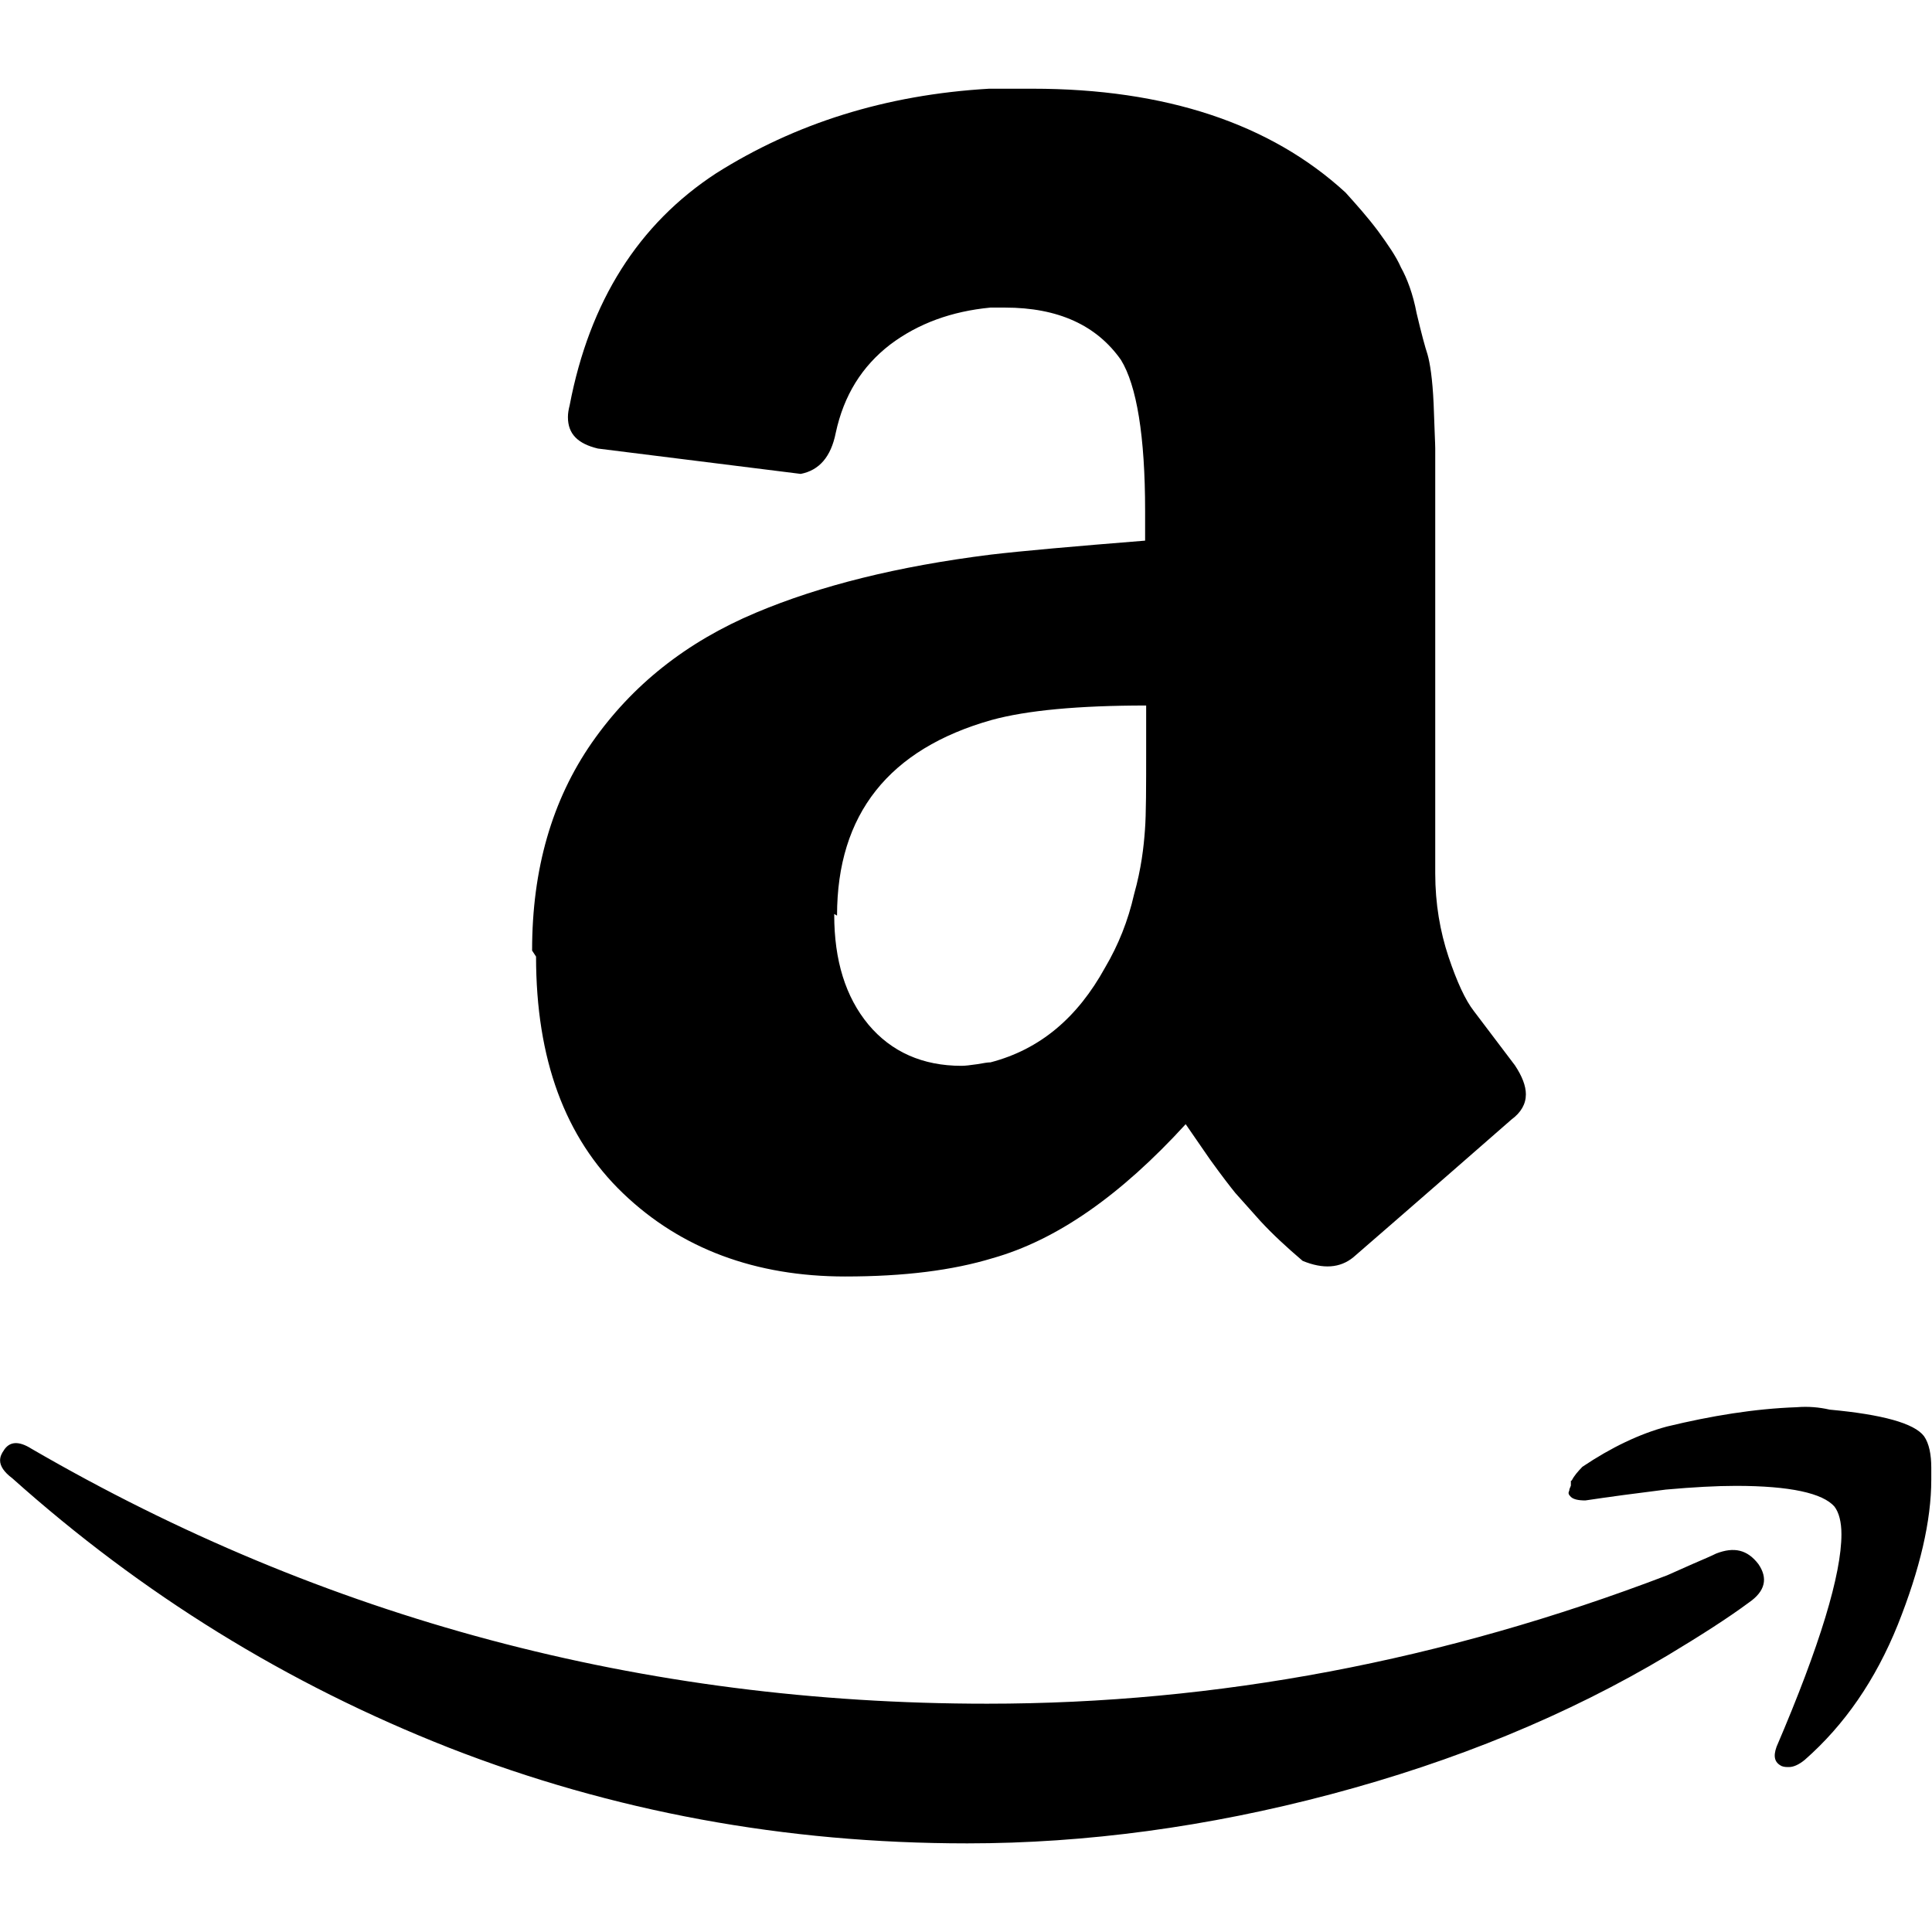
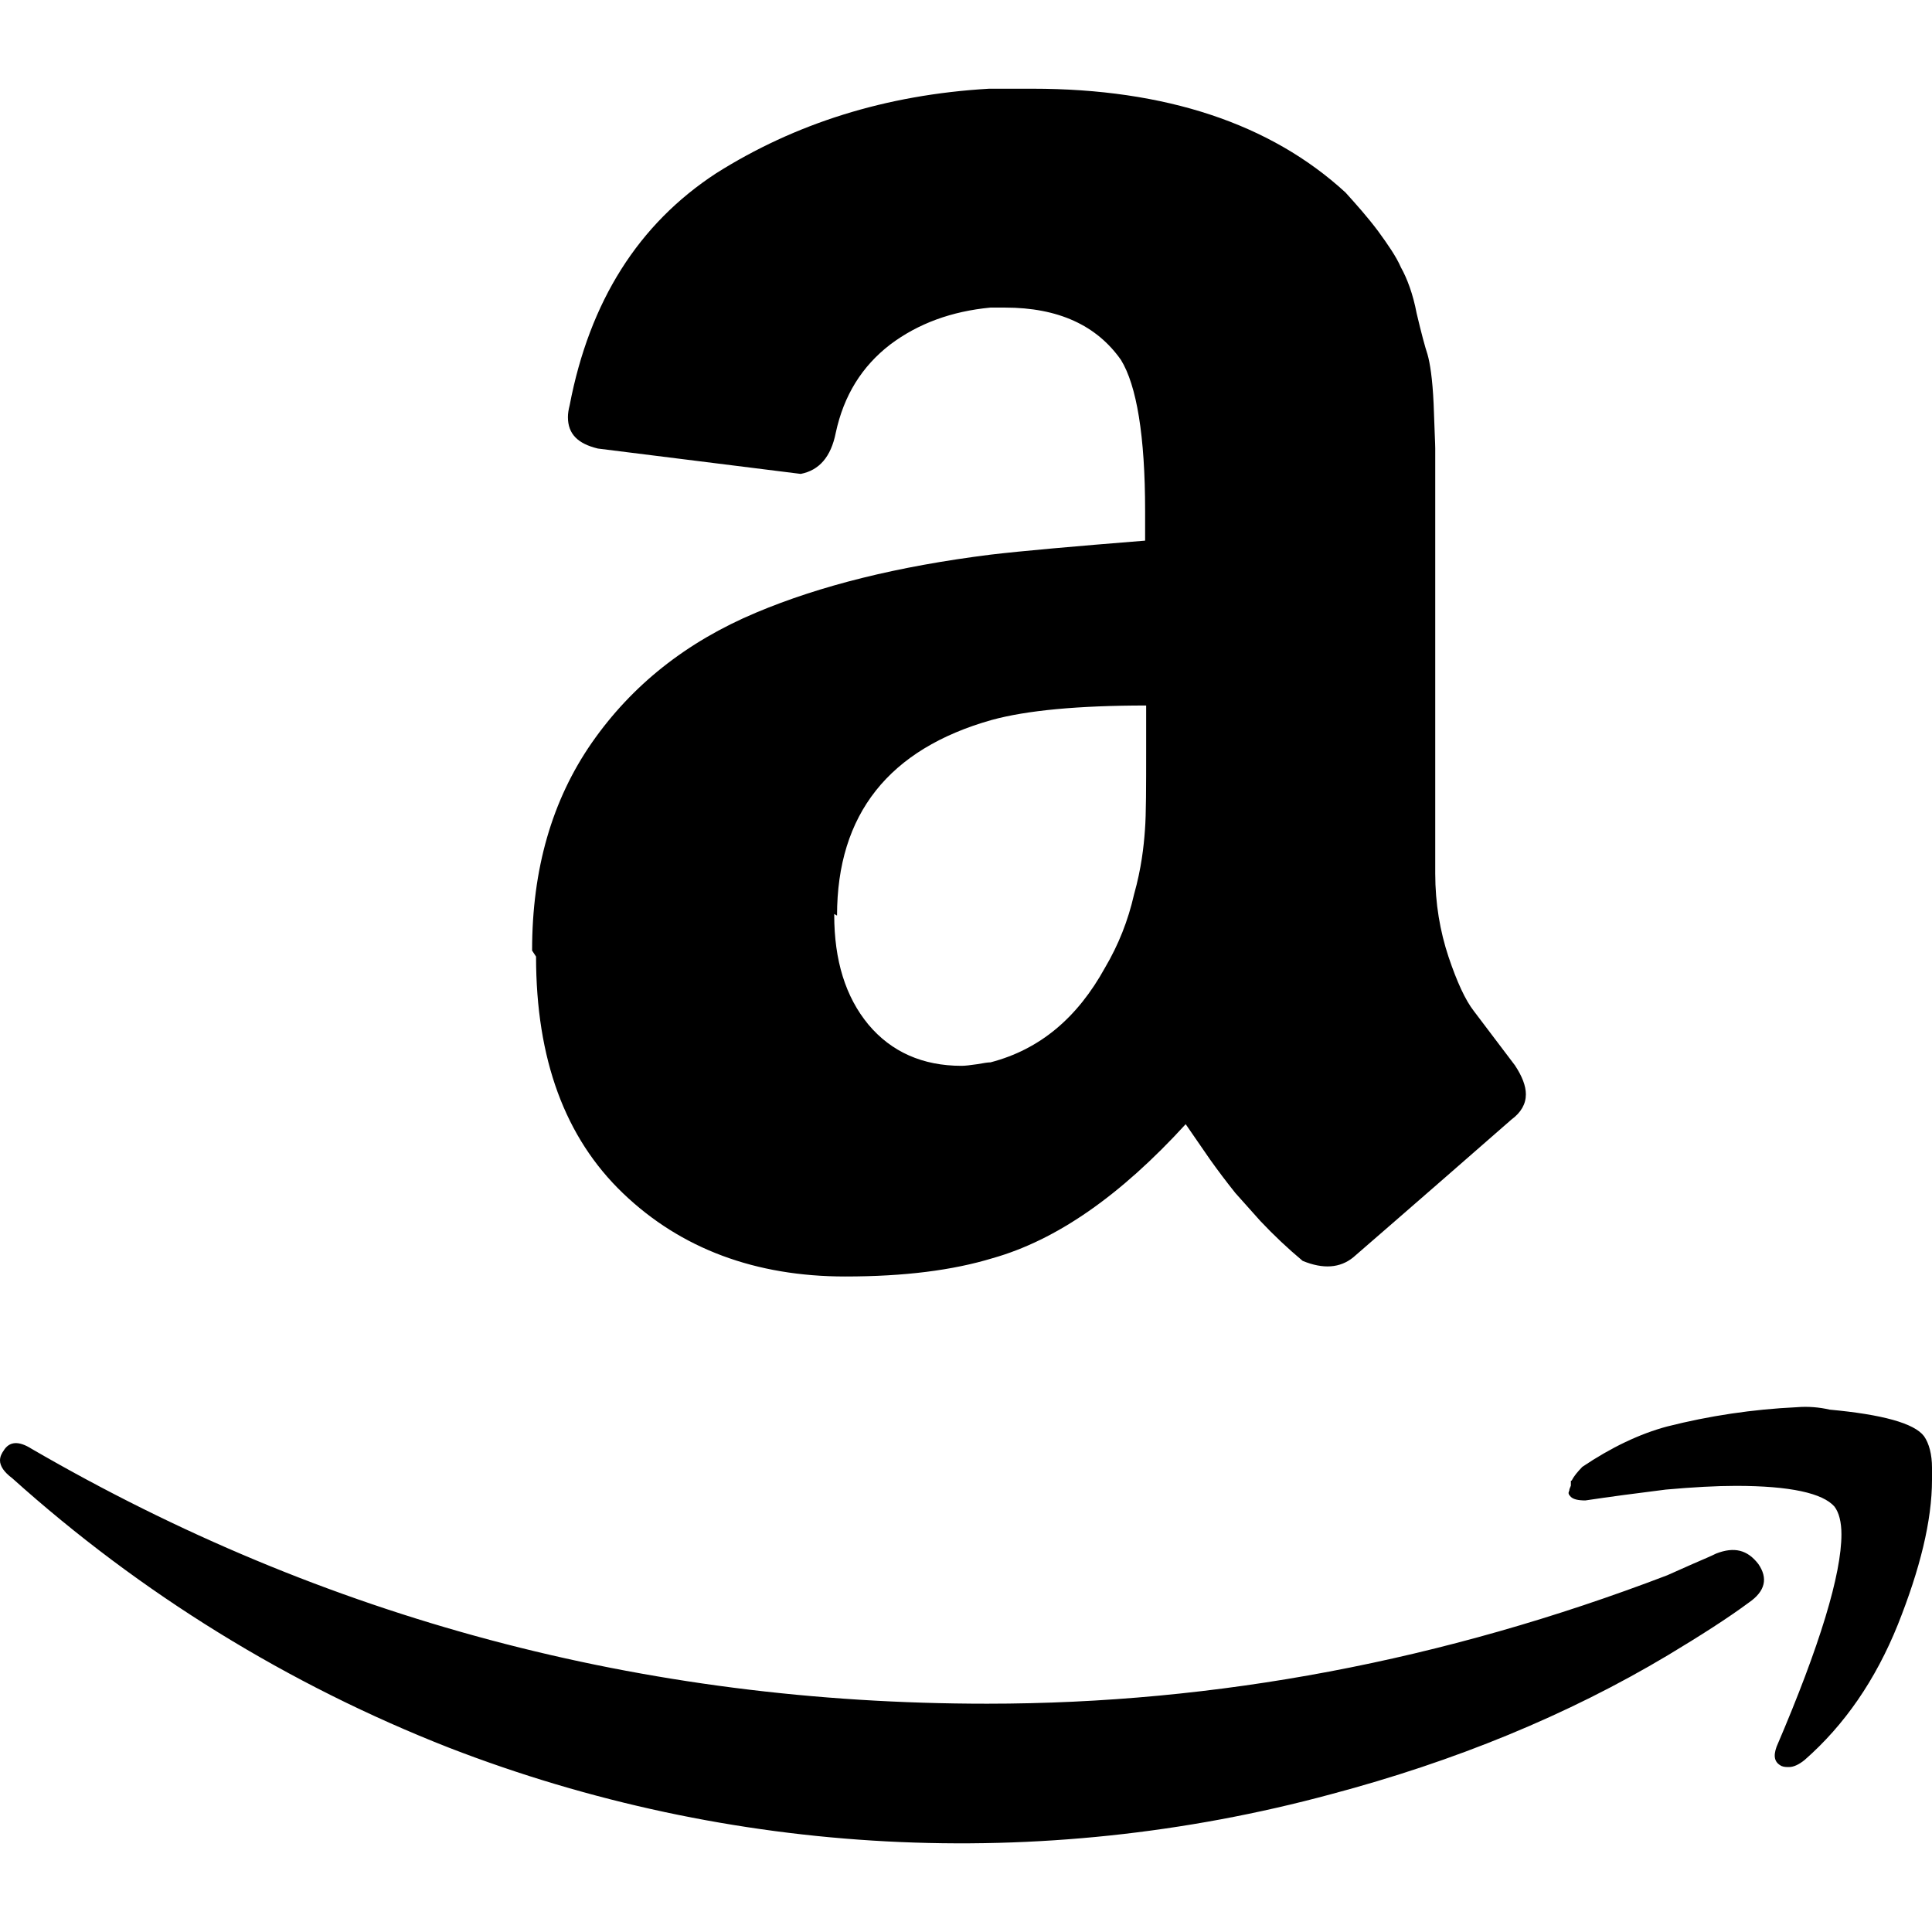
<svg xmlns="http://www.w3.org/2000/svg" role="img" viewBox="0 0 24 24">
-   <path d="M.045 18.02c.072-.116.187-.124.348-.022 3.636 2.11 7.594 3.166 11.87 3.166 2.852 0 5.668-.533 8.447-1.595l.315-.14c.138-.06.234-.1.293-.13.226-.088.39-.046.525.13.12.174.09.336-.12.48-.256.19-.6.41-1.006.654-1.244.743-2.64 1.316-4.185 1.726-1.53.406-3.045.61-4.516.61-2.265 0-4.41-.396-6.435-1.187-2.02-.794-3.82-1.91-5.43-3.35-.1-.074-.15-.15-.15-.22 0-.047.02-.09.05-.13zm6.565-6.218c0-1.005.247-1.863.743-2.577.495-.71 1.17-1.25 2.04-1.615.796-.335 1.756-.575 2.912-.72.39-.046 1.033-.103 1.92-.174v-.37c0-.93-.105-1.558-.3-1.875-.302-.43-.78-.65-1.44-.65h-.182c-.48.046-.896.196-1.246.46-.35.27-.575.63-.675 1.096-.06.3-.206.465-.435.51l-2.52-.315c-.248-.06-.372-.18-.372-.39 0-.046.007-.09.022-.15.247-1.29.855-2.25 1.82-2.88.976-.616 2.1-.975 3.39-1.05h.54c1.65 0 2.957.434 3.888 1.29.135.15.27.3.405.48.12.165.224.314.283.45.075.134.15.33.195.57.06.254.105.42.135.51.03.104.062.3.076.615.01.313.02.493.02.553v5.28c0 .376.06.72.165 1.036.105.313.21.54.315.674l.51.674c.09.136.136.256.136.36 0 .12-.06.226-.18.314-1.2 1.05-1.86 1.62-1.963 1.71-.165.135-.375.15-.63.045-.195-.166-.375-.332-.526-.496l-.31-.347c-.06-.074-.166-.21-.317-.42l-.3-.435c-.81.886-1.603 1.44-2.4 1.665-.494.15-1.093.227-1.83.227-1.11 0-2.04-.343-2.76-1.034-.72-.69-1.08-1.665-1.08-2.94l-.05-.076zm3.753-.438c0 .566.14 1.02.425 1.364.285.34.675.512 1.155.512.045 0 .106-.007.195-.02.09-.016.134-.023.166-.023.614-.16 1.08-.553 1.424-1.178.165-.28.285-.58.36-.91.09-.32.12-.59.135-.8.015-.195.015-.54.015-1.005v-.54c-.84 0-1.484.06-1.92.18-1.275.36-1.92 1.17-1.92 2.43l-.035-.02zm9.162 7.027c.03-.06.075-.11.132-.17.362-.243.714-.41 1.05-.5.55-.133 1.09-.222 1.612-.24.14-.012.28 0 .41.03.65.06 1.05.168 1.172.33.063.09.09.228.09.39v.15c0 .51-.14 1.11-.415 1.8-.278.69-.664 1.248-1.156 1.68-.073.06-.14.09-.197.09-.03 0-.06 0-.09-.012-.09-.044-.107-.12-.064-.24.54-1.26.806-2.143.806-2.64 0-.15-.03-.27-.087-.344-.145-.166-.55-.257-1.224-.257-.243 0-.533.016-.87.046-.363.045-.7.09-1 .135-.09 0-.148-.014-.18-.044-.03-.03-.036-.047-.02-.077 0-.017.006-.03.02-.063v-.06z" />
+   <path d="M.045 18.02c.072-.116.187-.124.348-.022 3.636 2.11 7.594 3.166 11.87 3.166 2.852 0 5.668-.533 8.447-1.595l.315-.14c.138-.06.234-.1.293-.13.226-.088.39-.046.525.13.12.174.09.336-.12.48-.256.19-.6.41-1.006.654-1.244.743-2.64 1.316-4.185 1.726a17.617 17.617 0 01-10.951-.577 17.88 17.88 0 01-5.43-3.35c-.1-.074-.151-.15-.151-.22 0-.047.021-.09.051-.13zm6.565-6.218c0-1.005.247-1.863.743-2.577.495-.71 1.17-1.25 2.04-1.615.796-.335 1.756-.575 2.912-.72.39-.046 1.033-.103 1.92-.174v-.37c0-.93-.105-1.558-.3-1.875-.302-.43-.78-.65-1.44-.65h-.182c-.48.046-.896.196-1.246.46-.35.27-.575.63-.675 1.096-.06.3-.206.465-.435.51l-2.52-.315c-.248-.06-.372-.18-.372-.39 0-.046.007-.09.022-.15.247-1.29.855-2.25 1.82-2.88.976-.616 2.1-.975 3.39-1.05h.54c1.65 0 2.957.434 3.888 1.29.135.15.27.3.405.48.12.165.224.314.283.45.075.134.15.33.195.57.06.254.105.42.135.51.03.104.062.3.076.615.01.313.02.493.02.553v5.28c0 .376.06.72.165 1.036.105.313.21.54.315.674l.51.674c.09.136.136.256.136.36 0 .12-.06.226-.18.314-1.2 1.05-1.86 1.62-1.963 1.71-.165.135-.375.15-.63.045a6.062 6.062 0 01-.526-.496l-.31-.347a9.391 9.391 0 01-.317-.42l-.3-.435c-.81.886-1.603 1.44-2.4 1.665-.494.15-1.093.227-1.83.227-1.11 0-2.04-.343-2.76-1.034-.72-.69-1.08-1.665-1.08-2.94l-.05-.076zm3.753-.438c0 .566.14 1.02.425 1.364.285.34.675.512 1.155.512.045 0 .106-.007.195-.02.09-.016.134-.023.166-.023.614-.16 1.08-.553 1.424-1.178.165-.28.285-.58.36-.91.09-.32.12-.59.135-.8.015-.195.015-.54.015-1.005v-.54c-.84 0-1.484.06-1.92.18-1.275.36-1.92 1.17-1.92 2.43l-.035-.02zm9.162 7.027c.03-.06.075-.11.132-.17.362-.243.714-.41 1.05-.5a8.094 8.094 0 011.612-.24c.14-.012.28 0 .41.03.65.06 1.05.168 1.172.33.063.09.099.228.099.39v.15c0 .51-.149 1.11-.424 1.8-.278.69-.664 1.248-1.156 1.68-.073.06-.14.09-.197.09-.03 0-.06 0-.09-.012-.09-.044-.107-.12-.064-.24.54-1.26.806-2.143.806-2.64 0-.15-.03-.27-.087-.344-.145-.166-.55-.257-1.224-.257-.243 0-.533.016-.87.046-.363.045-.7.09-1 .135-.09 0-.148-.014-.18-.044-.03-.03-.036-.047-.02-.077 0-.017.006-.03.02-.063v-.06z" />
</svg>
